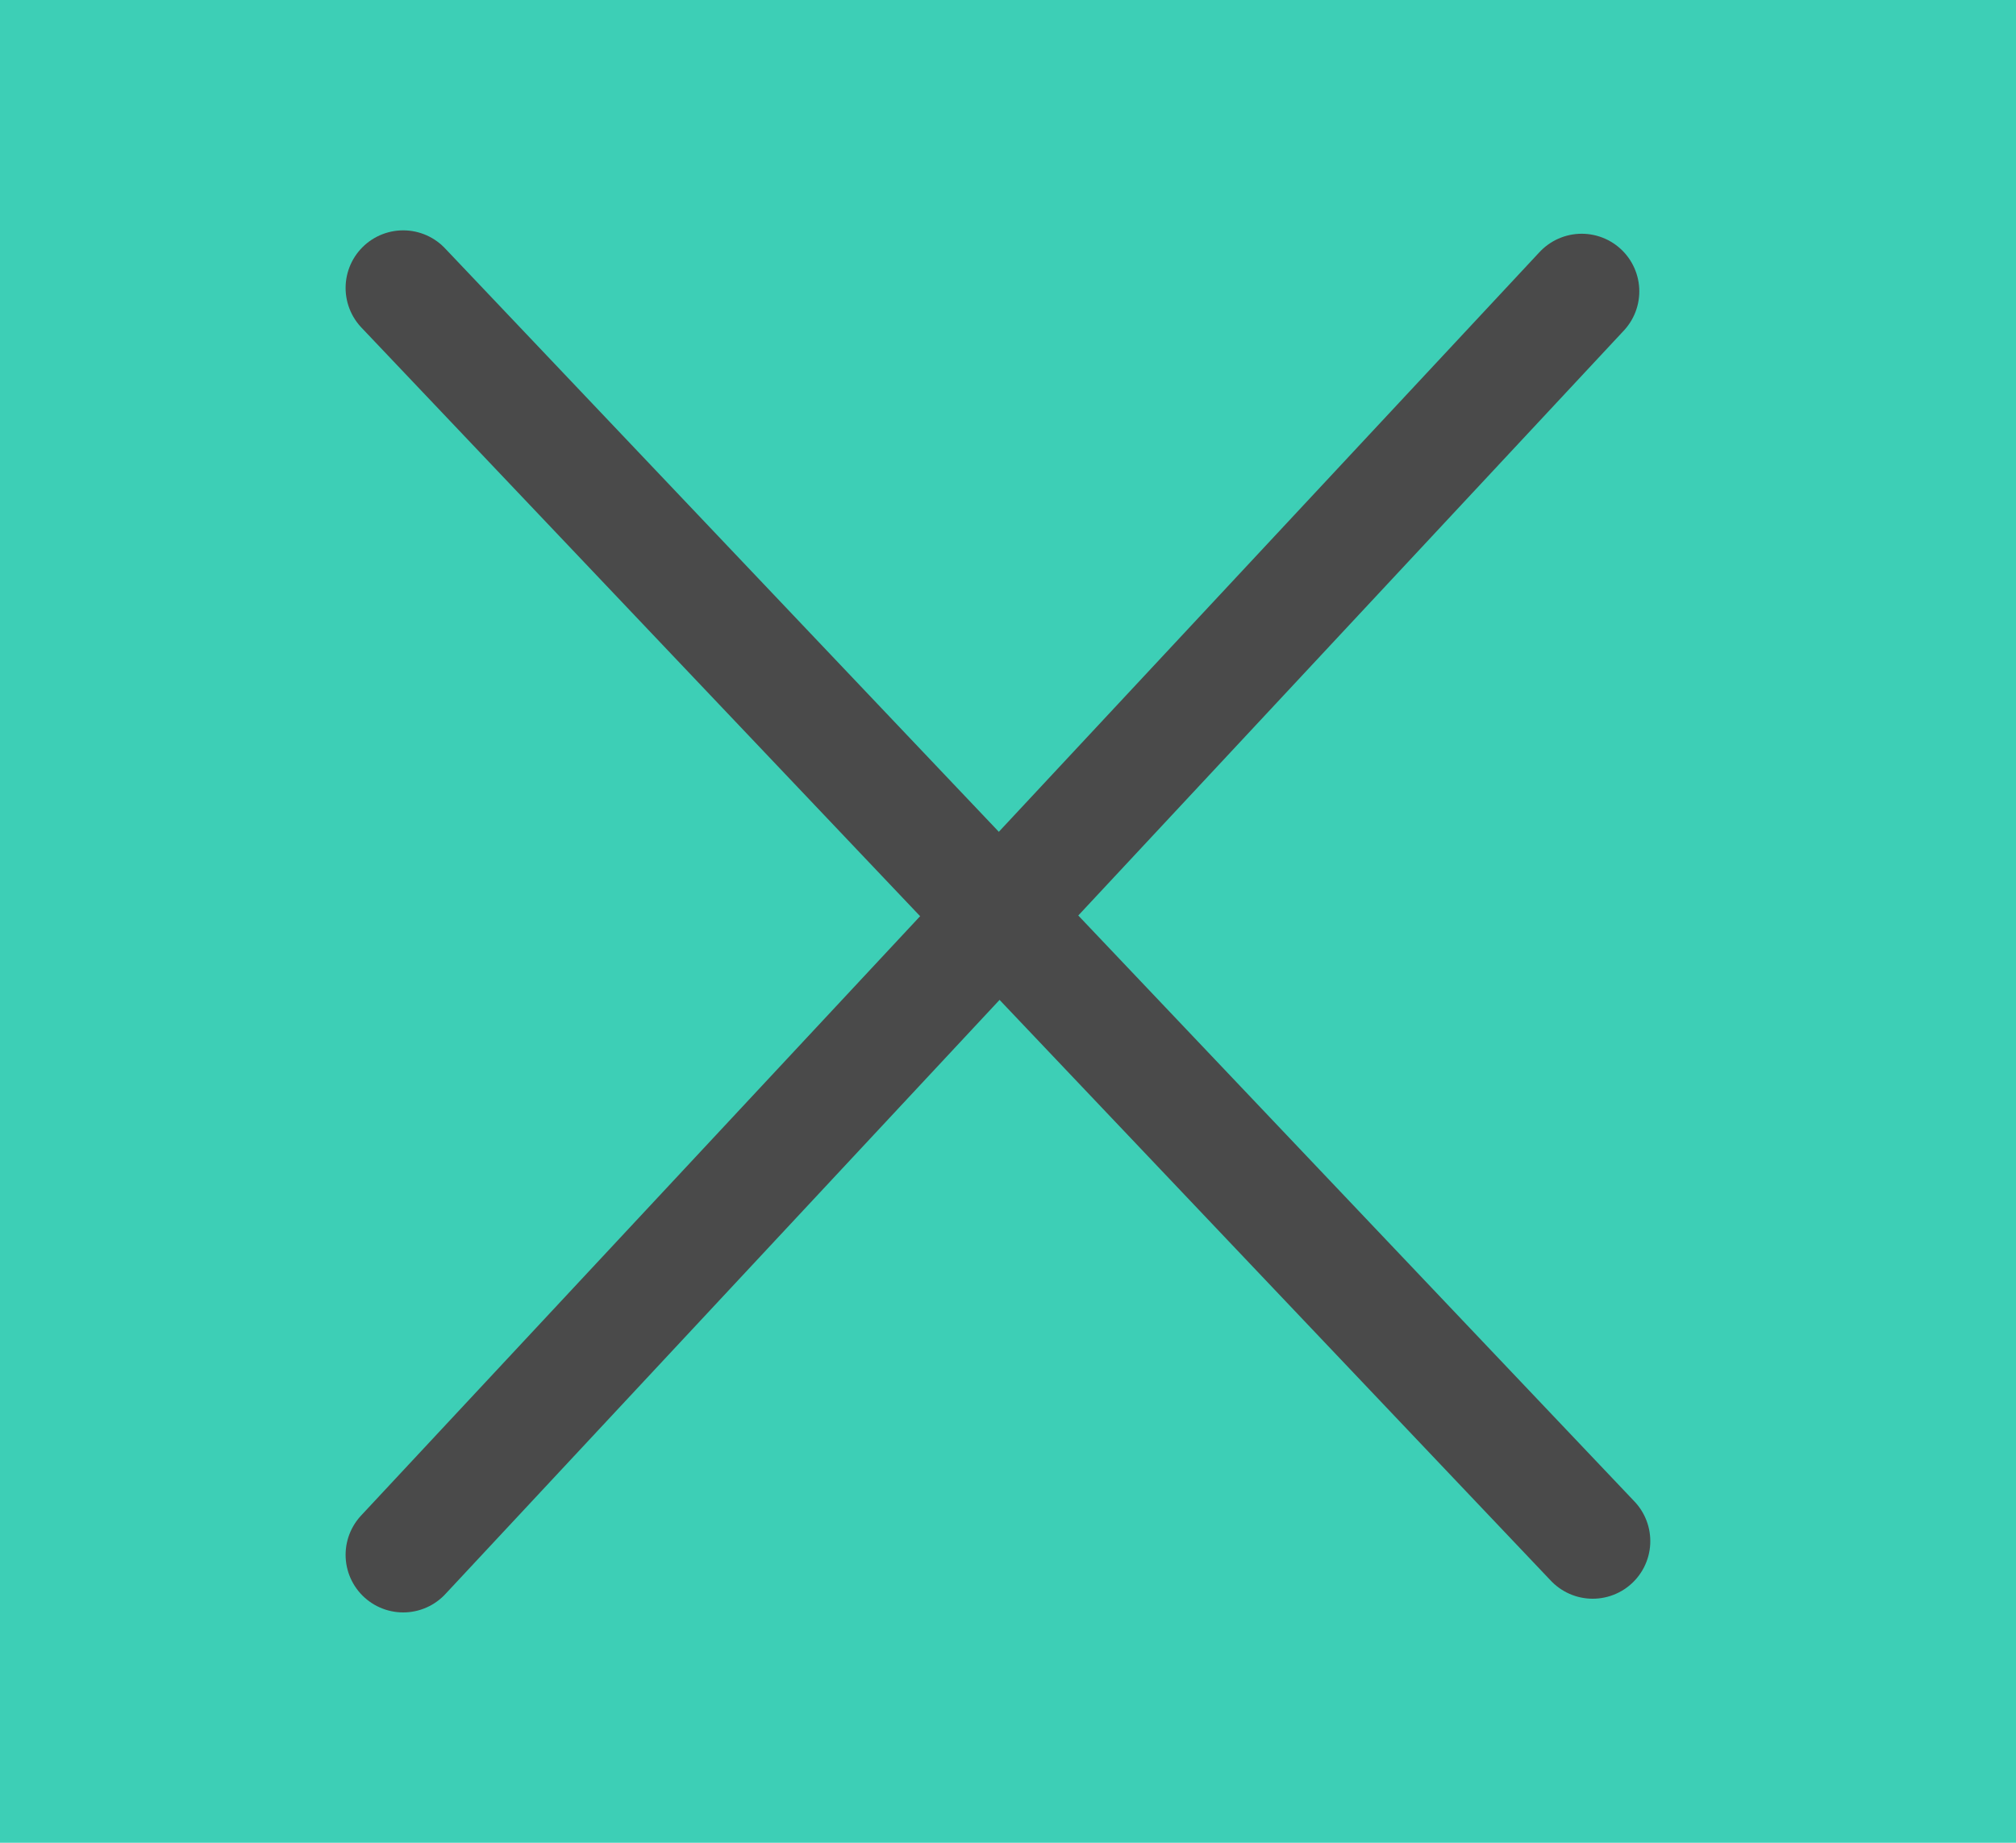
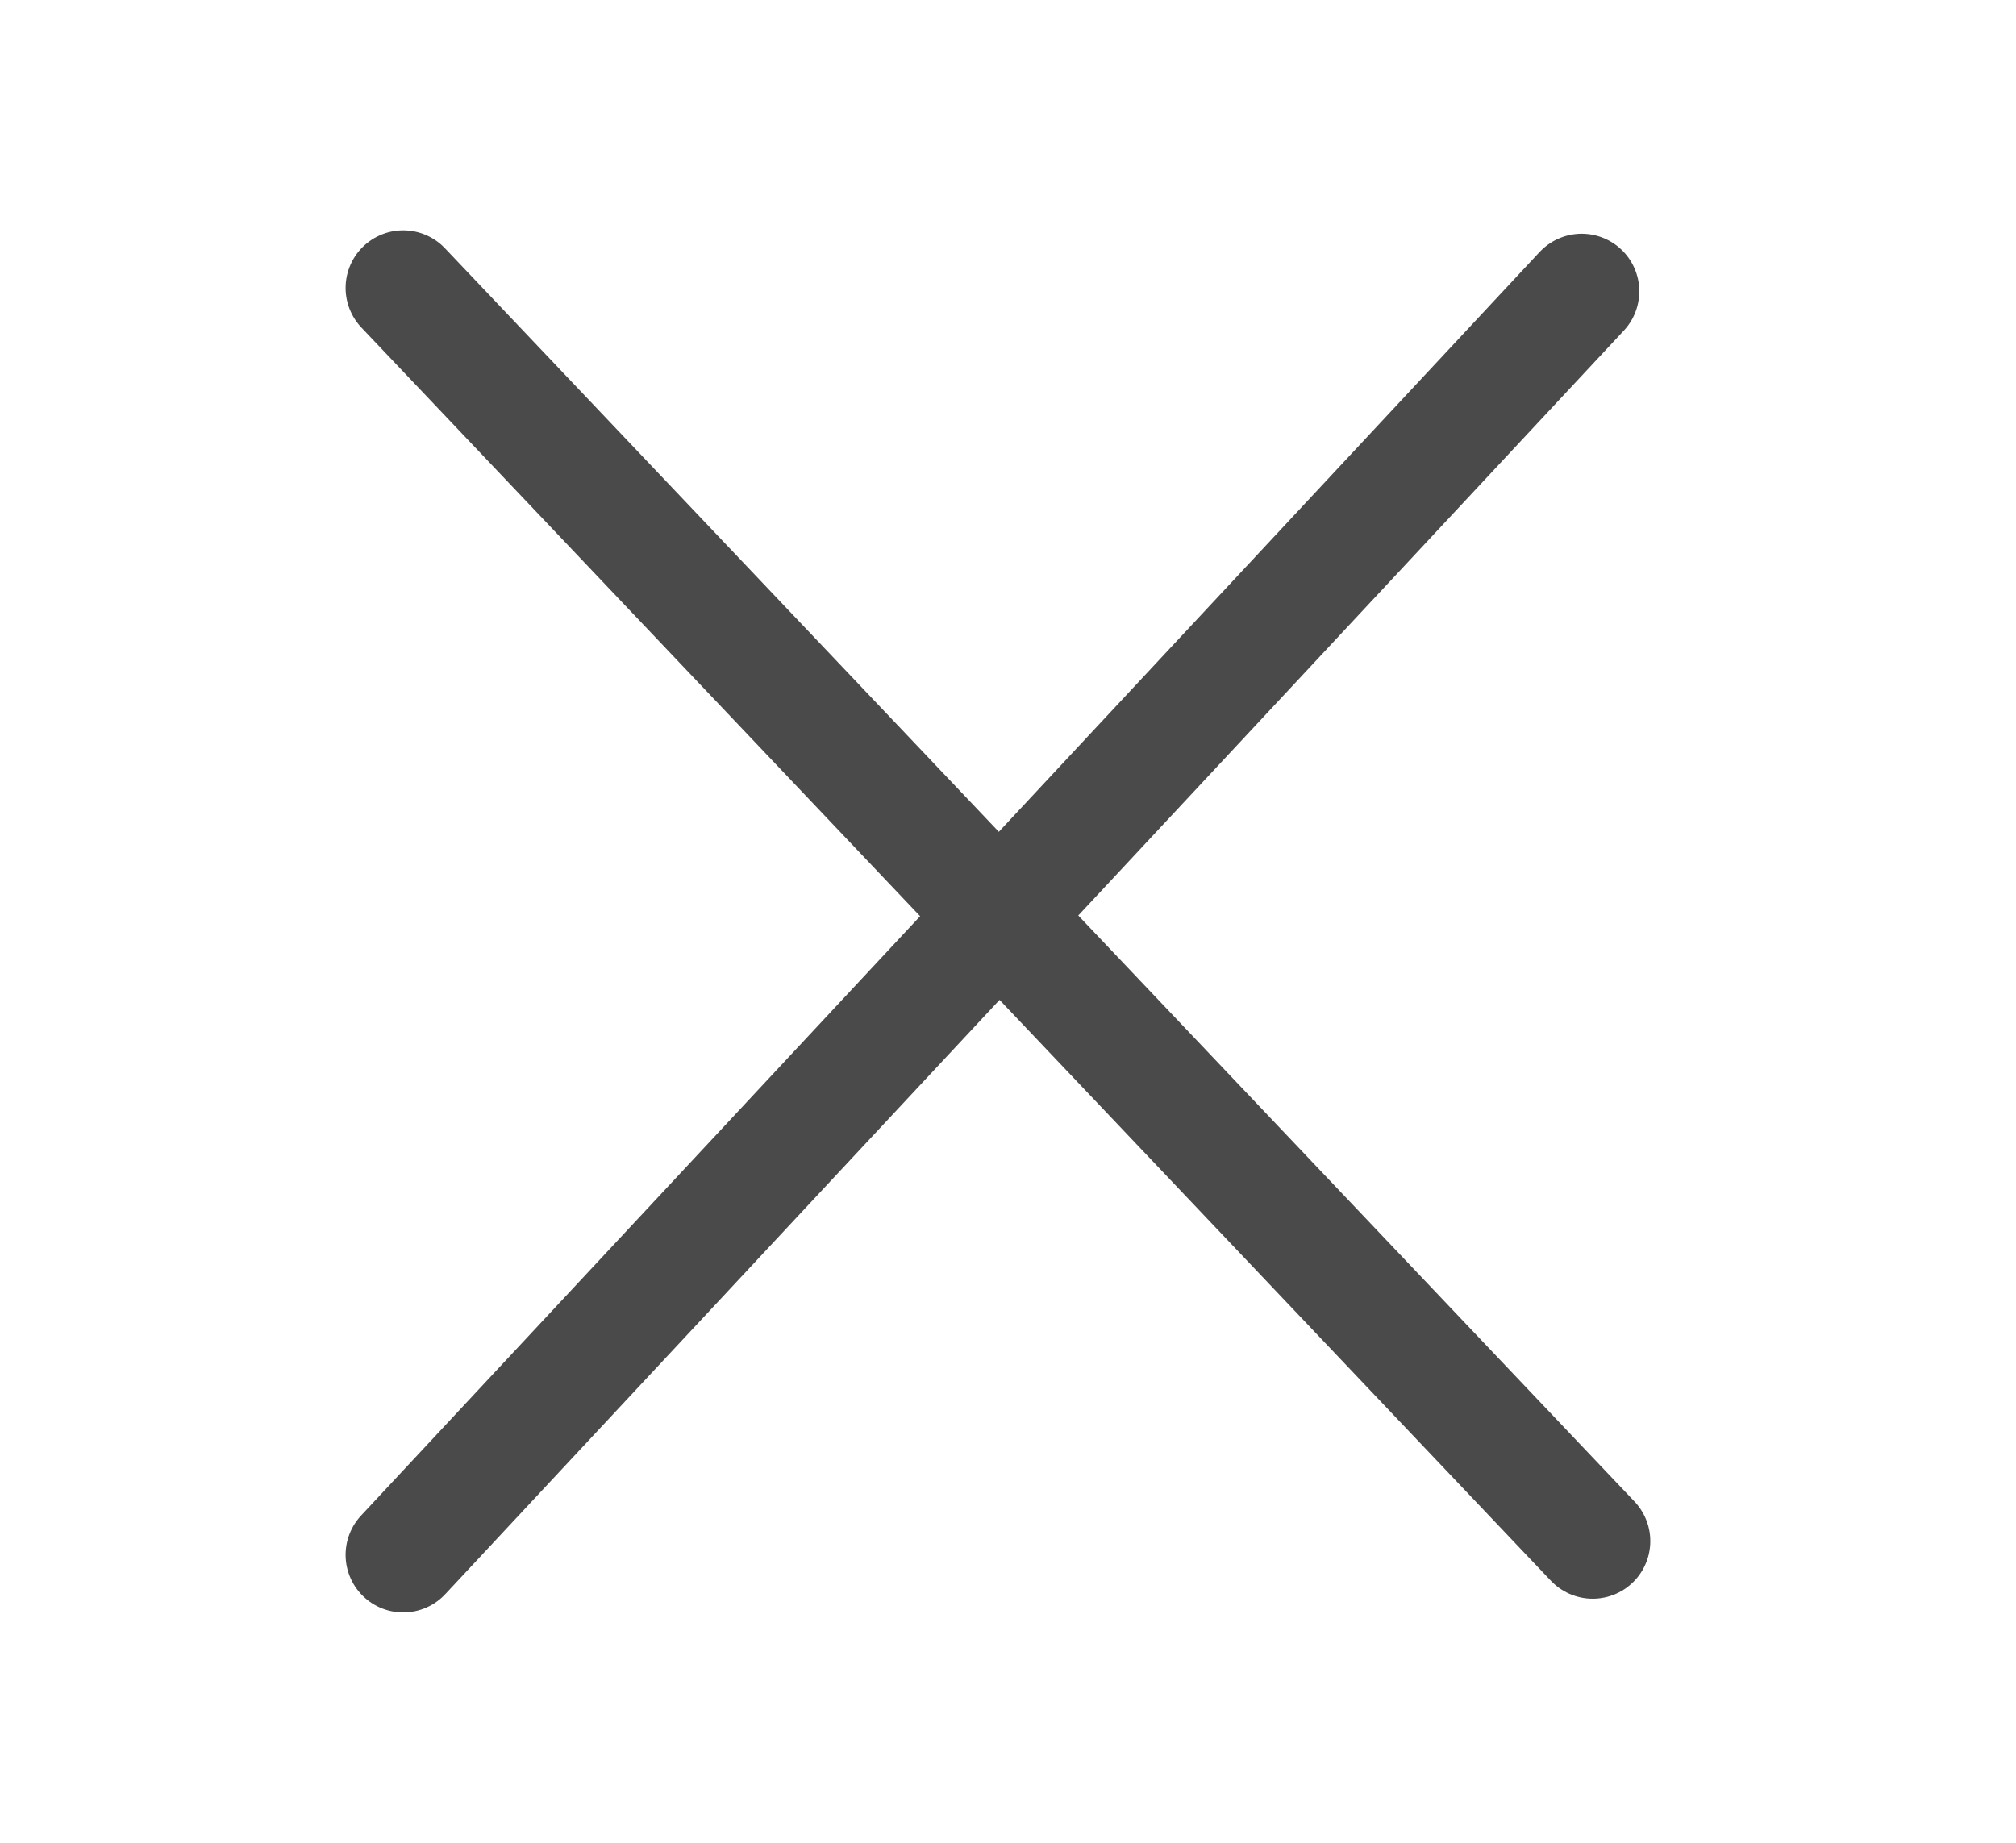
<svg xmlns="http://www.w3.org/2000/svg" width="35" height="32" viewBox="0 0 35 32" fill="none">
-   <rect width="35" height="32" fill="#3DCFB6" />
+   <rect width="35" height="32" fill="transparence" />
  <path d="M7 5L27.651 26.762" stroke="#4A4A4A" stroke-width="2" stroke-linecap="round" />
  <path d="M7 27L27.46 5.059" stroke="#4A4A4A" stroke-width="2" stroke-linecap="round" />
</svg>
